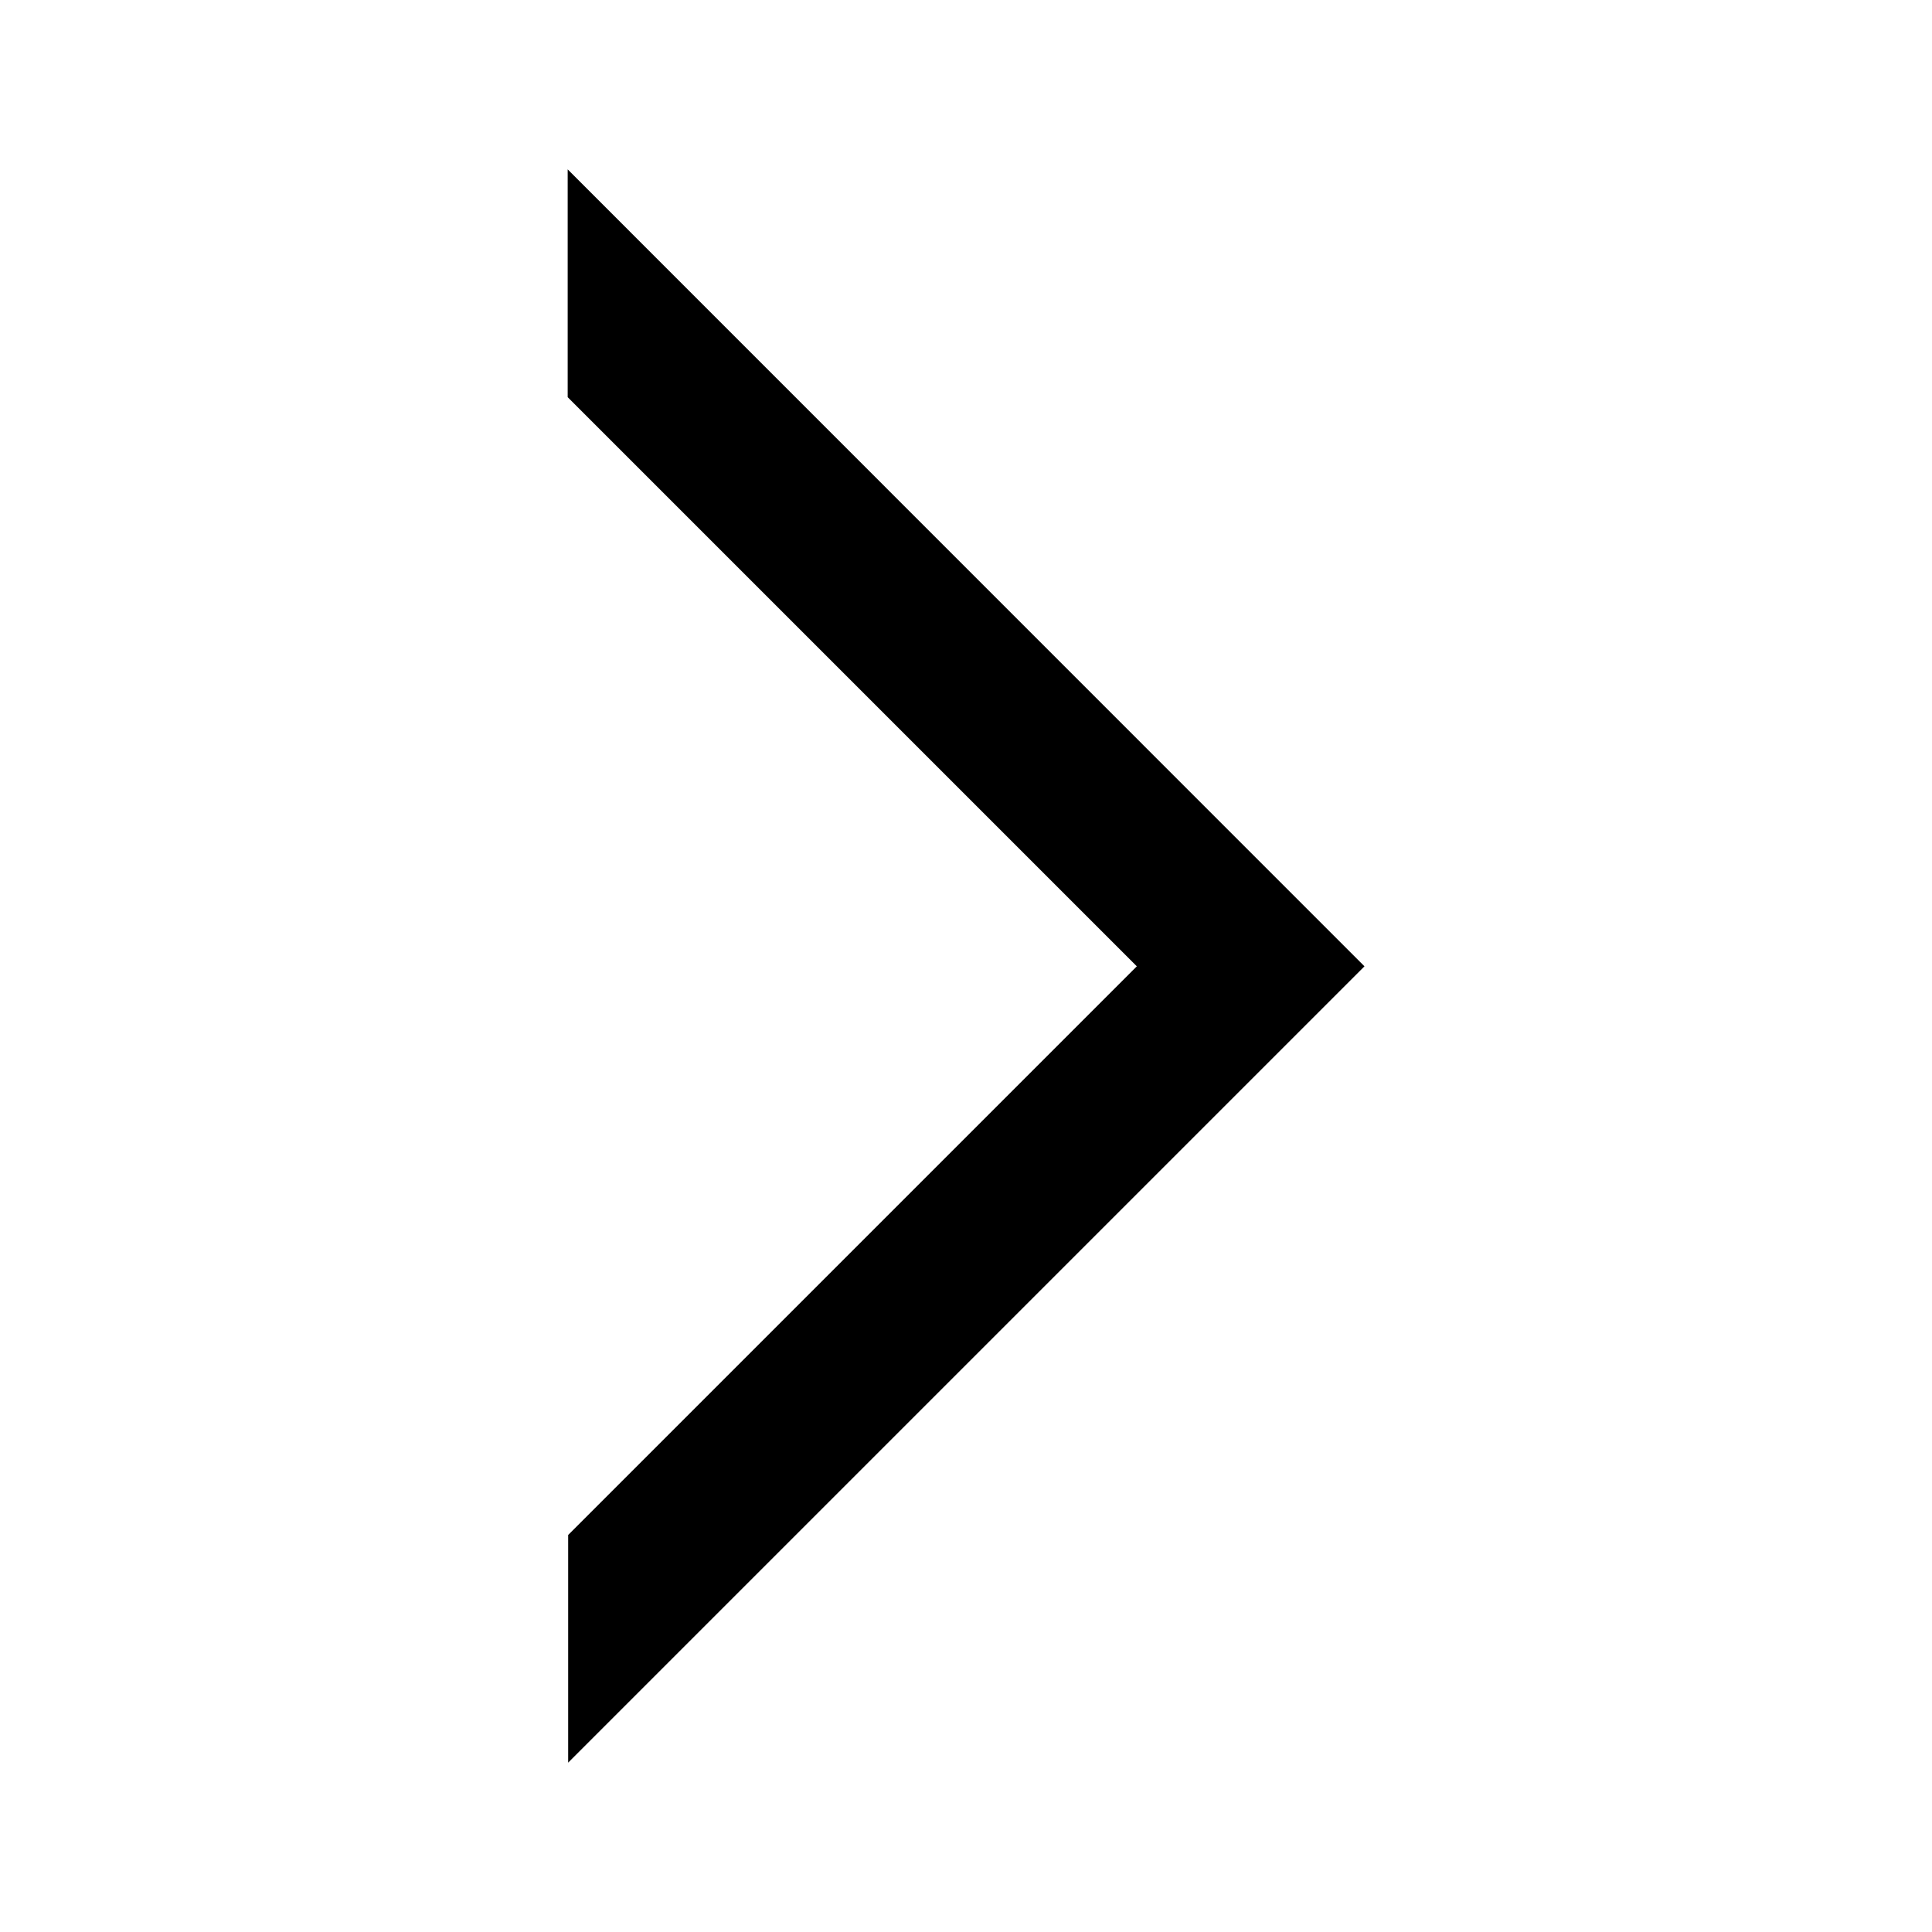
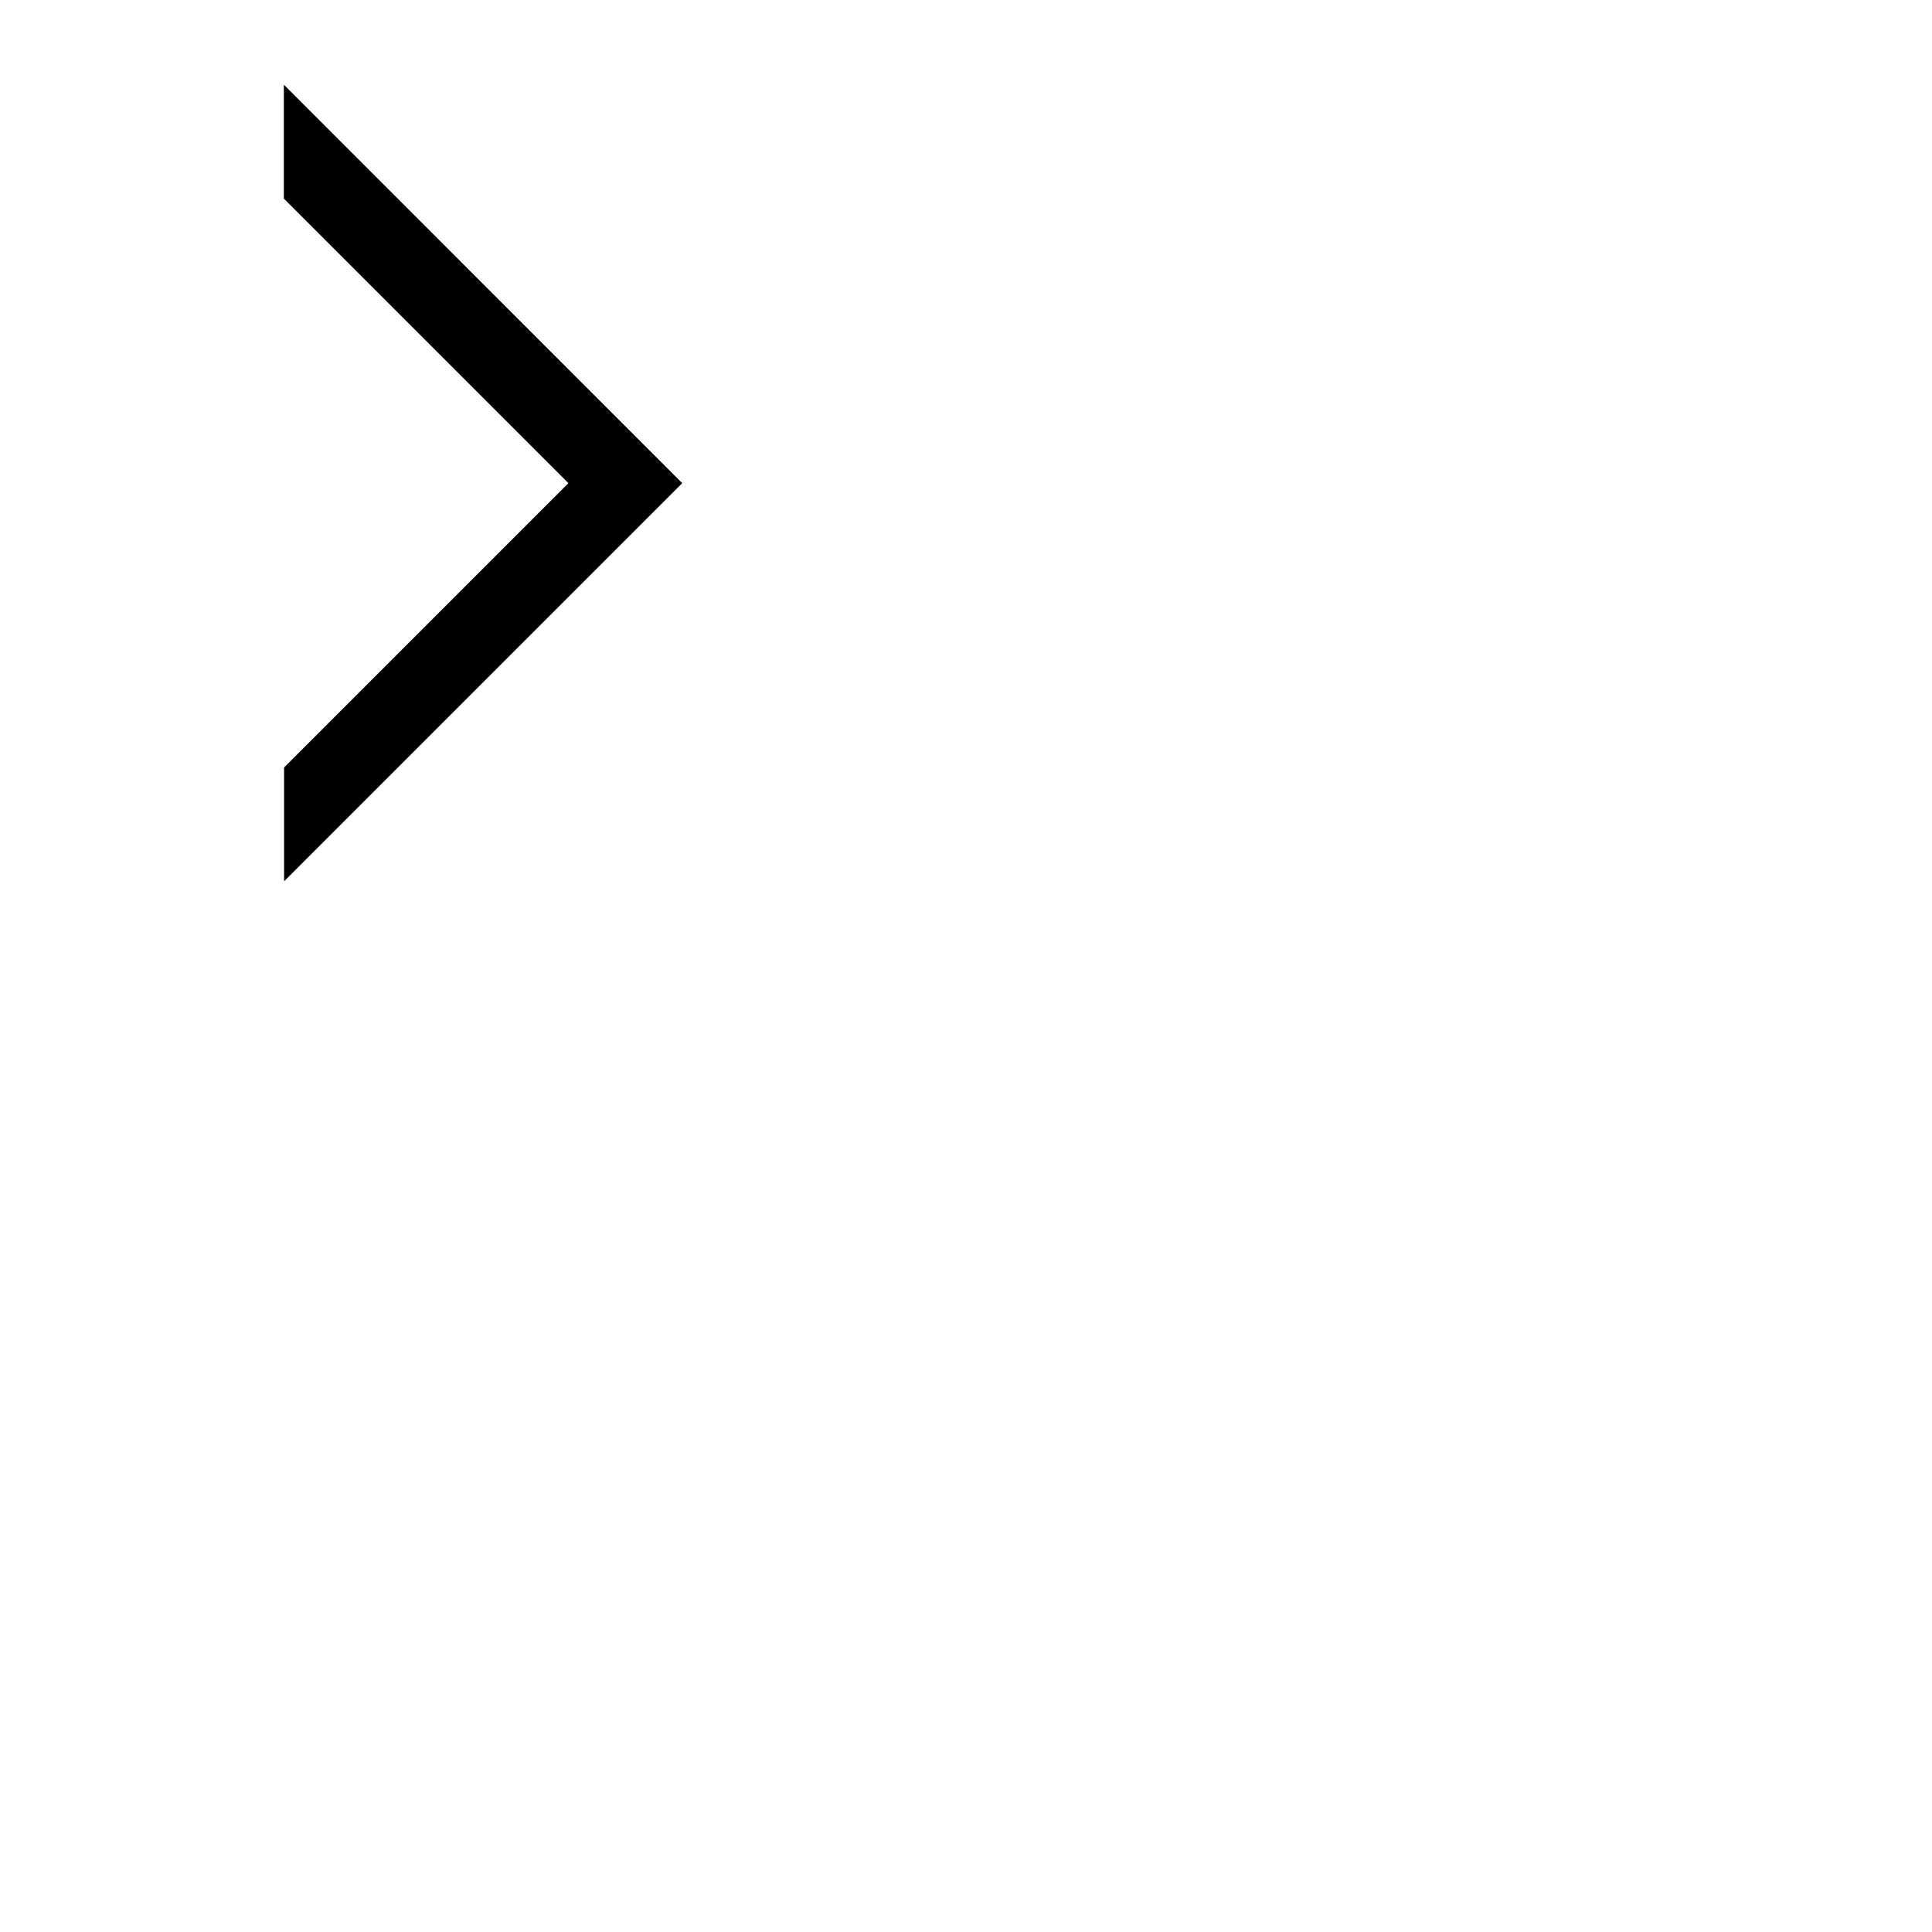
- <svg xmlns="http://www.w3.org/2000/svg" width="12px" height="12px" viewBox="0 0 12 12" version="1.1">
+ <svg xmlns="http://www.w3.org/2000/svg" viewBox="0 0 24 24" version="1.1">
  <g stroke="none" stroke-width="1" fill-rule="evenodd">
    <path d="M5.998,7.061 L2.466,3.529 L1.052,3.529 L5.998,8.475 L10.948,3.526 L9.533,3.526 L5.998,7.061 Z" transform="translate(6, 6) scale(-1, -1) rotate(-270) translate(-6, -6)" />
  </g>
</svg>
